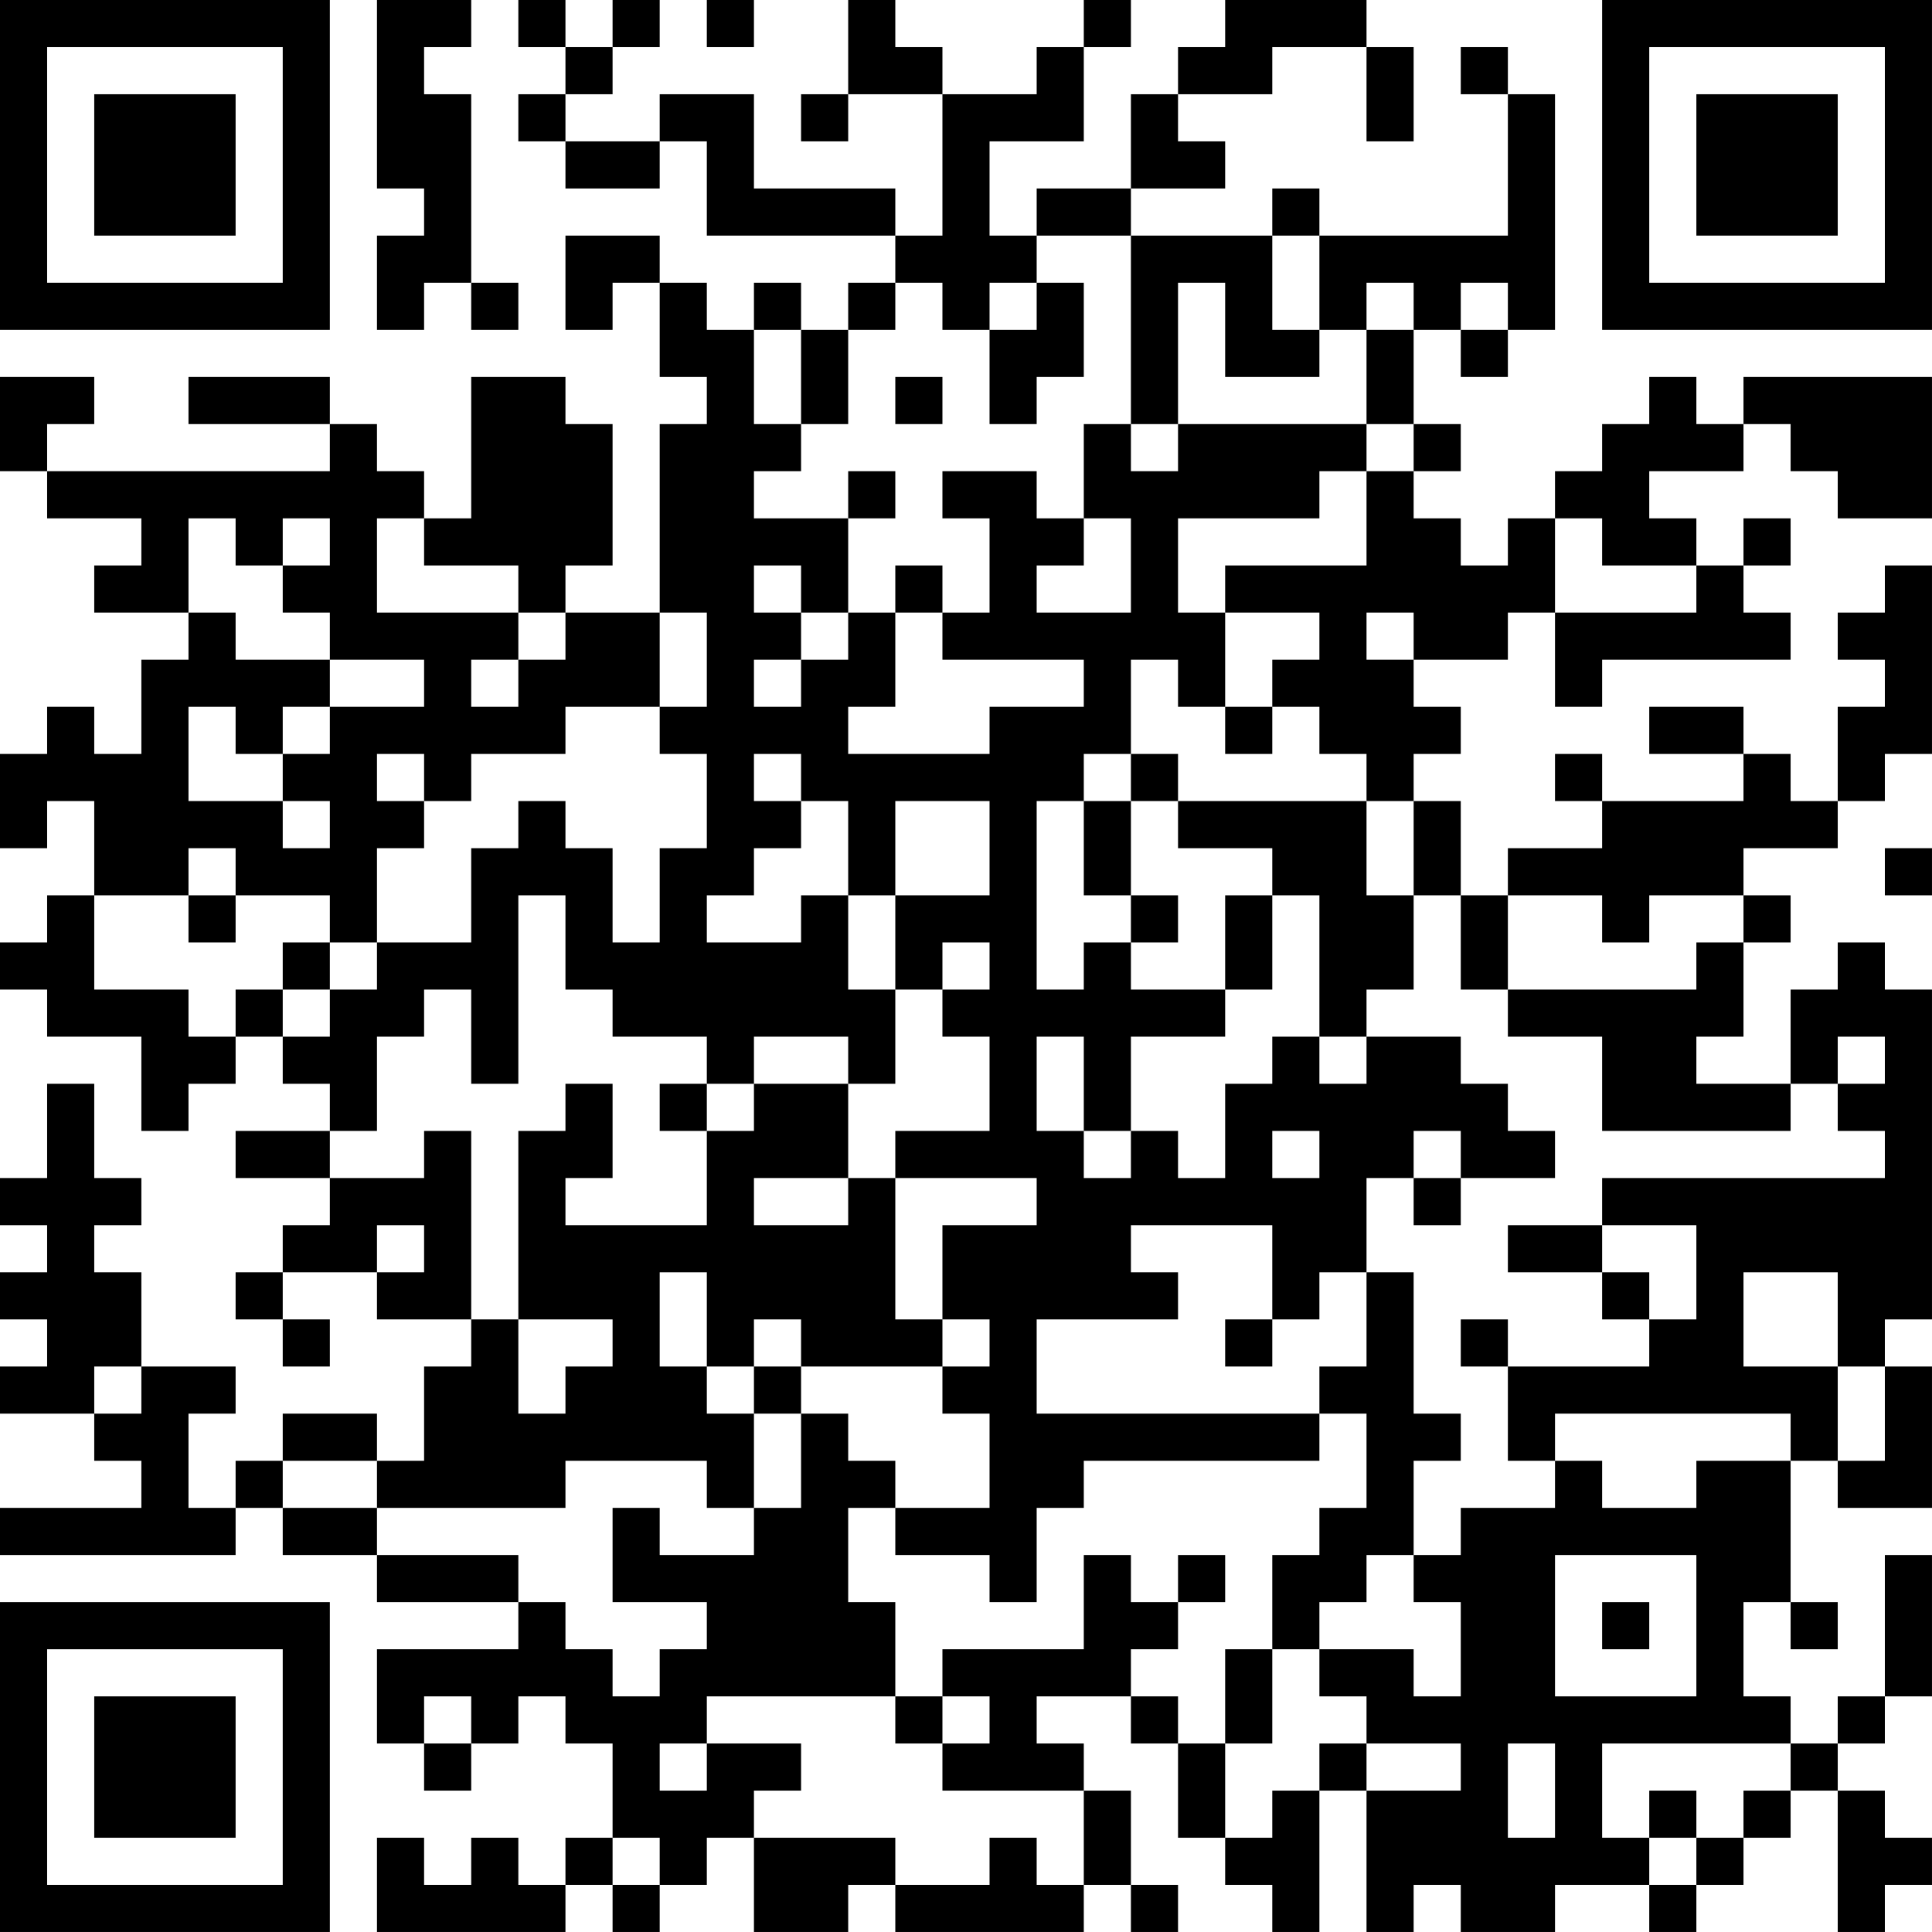
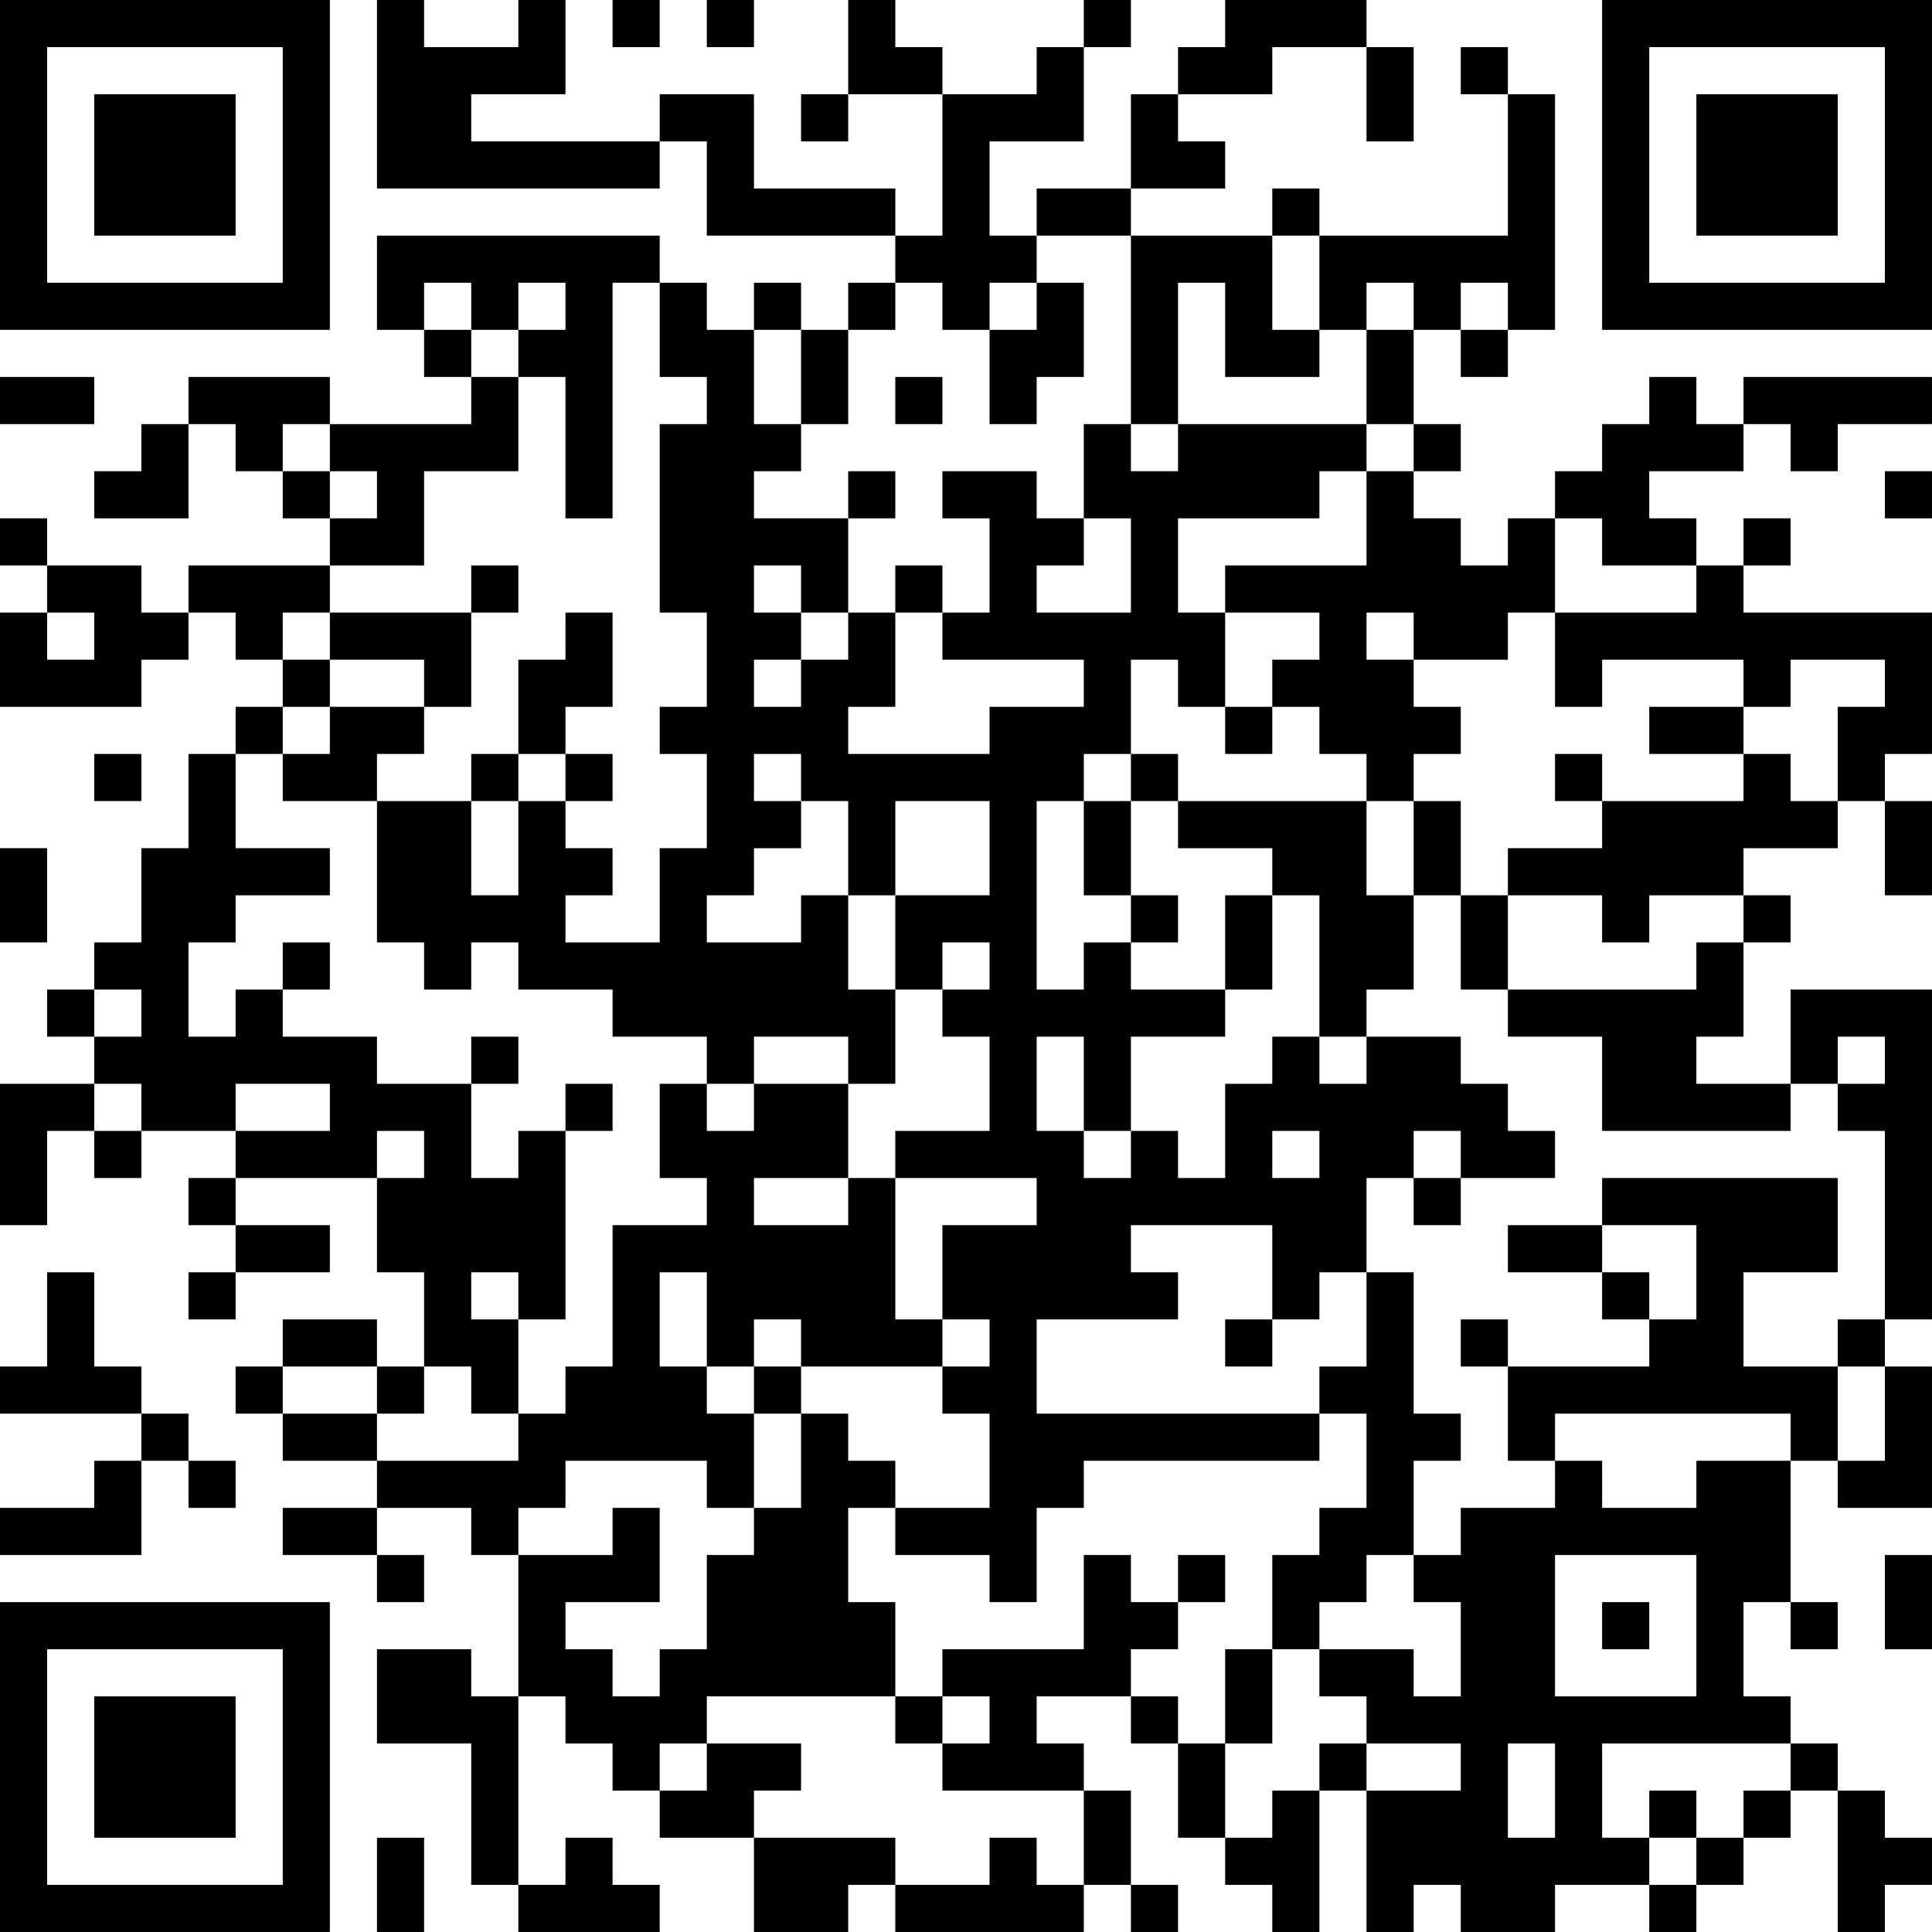
<svg xmlns="http://www.w3.org/2000/svg" version="1.1" width="500" height="500" viewBox="0 0 500 500">
  <rect x="0" y="0" width="500" height="500" fill="#ffffff" />
  <g transform="scale(12.195)">
    <g transform="translate(0,0)">
-       <path fill-rule="evenodd" d="M8 0L8 4L9 4L9 5L8 5L8 7L9 7L9 6L10 6L10 7L11 7L11 6L10 6L10 2L9 2L9 1L10 1L10 0ZM11 0L11 1L12 1L12 2L11 2L11 3L12 3L12 4L14 4L14 3L15 3L15 5L19 5L19 6L18 6L18 7L17 7L17 6L16 6L16 7L15 7L15 6L14 6L14 5L12 5L12 7L13 7L13 6L14 6L14 8L15 8L15 9L14 9L14 13L12 13L12 12L13 12L13 9L12 9L12 8L10 8L10 11L9 11L9 10L8 10L8 9L7 9L7 8L4 8L4 9L7 9L7 10L1 10L1 9L2 9L2 8L0 8L0 10L1 10L1 11L3 11L3 12L2 12L2 13L4 13L4 14L3 14L3 16L2 16L2 15L1 15L1 16L0 16L0 18L1 18L1 17L2 17L2 19L1 19L1 20L0 20L0 21L1 21L1 22L3 22L3 24L4 24L4 23L5 23L5 22L6 22L6 23L7 23L7 24L5 24L5 25L7 25L7 26L6 26L6 27L5 27L5 28L6 28L6 29L7 29L7 28L6 28L6 27L8 27L8 28L10 28L10 29L9 29L9 31L8 31L8 30L6 30L6 31L5 31L5 32L4 32L4 30L5 30L5 29L3 29L3 27L2 27L2 26L3 26L3 25L2 25L2 23L1 23L1 25L0 25L0 26L1 26L1 27L0 27L0 28L1 28L1 29L0 29L0 30L2 30L2 31L3 31L3 32L0 32L0 33L5 33L5 32L6 32L6 33L8 33L8 34L11 34L11 35L8 35L8 37L9 37L9 38L10 38L10 37L11 37L11 36L12 36L12 37L13 37L13 39L12 39L12 40L11 40L11 39L10 39L10 40L9 40L9 39L8 39L8 41L12 41L12 40L13 40L13 41L14 41L14 40L15 40L15 39L16 39L16 41L18 41L18 40L19 40L19 41L23 41L23 40L24 40L24 41L25 41L25 40L24 40L24 38L23 38L23 37L22 37L22 36L24 36L24 37L25 37L25 39L26 39L26 40L27 40L27 41L28 41L28 38L29 38L29 41L30 41L30 40L31 40L31 41L33 41L33 40L35 40L35 41L36 41L36 40L37 40L37 39L38 39L38 38L39 38L39 41L40 41L40 40L41 40L41 39L40 39L40 38L39 38L39 37L40 37L40 36L41 36L41 33L40 33L40 36L39 36L39 37L38 37L38 36L37 36L37 34L38 34L38 35L39 35L39 34L38 34L38 31L39 31L39 32L41 32L41 29L40 29L40 28L41 28L41 21L40 21L40 20L39 20L39 21L38 21L38 23L36 23L36 22L37 22L37 20L38 20L38 19L37 19L37 18L39 18L39 17L40 17L40 16L41 16L41 12L40 12L40 13L39 13L39 14L40 14L40 15L39 15L39 17L38 17L38 16L37 16L37 15L35 15L35 16L37 16L37 17L34 17L34 16L33 16L33 17L34 17L34 18L32 18L32 19L31 19L31 17L30 17L30 16L31 16L31 15L30 15L30 14L32 14L32 13L33 13L33 15L34 15L34 14L38 14L38 13L37 13L37 12L38 12L38 11L37 11L37 12L36 12L36 11L35 11L35 10L37 10L37 9L38 9L38 10L39 10L39 11L41 11L41 8L37 8L37 9L36 9L36 8L35 8L35 9L34 9L34 10L33 10L33 11L32 11L32 12L31 12L31 11L30 11L30 10L31 10L31 9L30 9L30 7L31 7L31 8L32 8L32 7L33 7L33 2L32 2L32 1L31 1L31 2L32 2L32 5L28 5L28 4L27 4L27 5L24 5L24 4L26 4L26 3L25 3L25 2L27 2L27 1L29 1L29 3L30 3L30 1L29 1L29 0L26 0L26 1L25 1L25 2L24 2L24 4L22 4L22 5L21 5L21 3L23 3L23 1L24 1L24 0L23 0L23 1L22 1L22 2L20 2L20 1L19 1L19 0L18 0L18 2L17 2L17 3L18 3L18 2L20 2L20 5L19 5L19 4L16 4L16 2L14 2L14 3L12 3L12 2L13 2L13 1L14 1L14 0L13 0L13 1L12 1L12 0ZM15 0L15 1L16 1L16 0ZM22 5L22 6L21 6L21 7L20 7L20 6L19 6L19 7L18 7L18 9L17 9L17 7L16 7L16 9L17 9L17 10L16 10L16 11L18 11L18 13L17 13L17 12L16 12L16 13L17 13L17 14L16 14L16 15L17 15L17 14L18 14L18 13L19 13L19 15L18 15L18 16L21 16L21 15L23 15L23 14L20 14L20 13L21 13L21 11L20 11L20 10L22 10L22 11L23 11L23 12L22 12L22 13L24 13L24 11L23 11L23 9L24 9L24 10L25 10L25 9L29 9L29 10L28 10L28 11L25 11L25 13L26 13L26 15L25 15L25 14L24 14L24 16L23 16L23 17L22 17L22 21L23 21L23 20L24 20L24 21L26 21L26 22L24 22L24 24L23 24L23 22L22 22L22 24L23 24L23 25L24 25L24 24L25 24L25 25L26 25L26 23L27 23L27 22L28 22L28 23L29 23L29 22L31 22L31 23L32 23L32 24L33 24L33 25L31 25L31 24L30 24L30 25L29 25L29 27L28 27L28 28L27 28L27 26L24 26L24 27L25 27L25 28L22 28L22 30L28 30L28 31L23 31L23 32L22 32L22 34L21 34L21 33L19 33L19 32L21 32L21 30L20 30L20 29L21 29L21 28L20 28L20 26L22 26L22 25L19 25L19 24L21 24L21 22L20 22L20 21L21 21L21 20L20 20L20 21L19 21L19 19L21 19L21 17L19 17L19 19L18 19L18 17L17 17L17 16L16 16L16 17L17 17L17 18L16 18L16 19L15 19L15 20L17 20L17 19L18 19L18 21L19 21L19 23L18 23L18 22L16 22L16 23L15 23L15 22L13 22L13 21L12 21L12 19L11 19L11 23L10 23L10 21L9 21L9 22L8 22L8 24L7 24L7 25L9 25L9 24L10 24L10 28L11 28L11 30L12 30L12 29L13 29L13 28L11 28L11 24L12 24L12 23L13 23L13 25L12 25L12 26L15 26L15 24L16 24L16 23L18 23L18 25L16 25L16 26L18 26L18 25L19 25L19 28L20 28L20 29L17 29L17 28L16 28L16 29L15 29L15 27L14 27L14 29L15 29L15 30L16 30L16 32L15 32L15 31L12 31L12 32L8 32L8 31L6 31L6 32L8 32L8 33L11 33L11 34L12 34L12 35L13 35L13 36L14 36L14 35L15 35L15 34L13 34L13 32L14 32L14 33L16 33L16 32L17 32L17 30L18 30L18 31L19 31L19 32L18 32L18 34L19 34L19 36L15 36L15 37L14 37L14 38L15 38L15 37L17 37L17 38L16 38L16 39L19 39L19 40L21 40L21 39L22 39L22 40L23 40L23 38L20 38L20 37L21 37L21 36L20 36L20 35L23 35L23 33L24 33L24 34L25 34L25 35L24 35L24 36L25 36L25 37L26 37L26 39L27 39L27 38L28 38L28 37L29 37L29 38L31 38L31 37L29 37L29 36L28 36L28 35L30 35L30 36L31 36L31 34L30 34L30 33L31 33L31 32L33 32L33 31L34 31L34 32L36 32L36 31L38 31L38 30L33 30L33 31L32 31L32 29L35 29L35 28L36 28L36 26L34 26L34 25L40 25L40 24L39 24L39 23L40 23L40 22L39 22L39 23L38 23L38 24L34 24L34 22L32 22L32 21L36 21L36 20L37 20L37 19L35 19L35 20L34 20L34 19L32 19L32 21L31 21L31 19L30 19L30 17L29 17L29 16L28 16L28 15L27 15L27 14L28 14L28 13L26 13L26 12L29 12L29 10L30 10L30 9L29 9L29 7L30 7L30 6L29 6L29 7L28 7L28 5L27 5L27 7L28 7L28 8L26 8L26 6L25 6L25 9L24 9L24 5ZM22 6L22 7L21 7L21 9L22 9L22 8L23 8L23 6ZM31 6L31 7L32 7L32 6ZM19 8L19 9L20 9L20 8ZM18 10L18 11L19 11L19 10ZM4 11L4 13L5 13L5 14L7 14L7 15L6 15L6 16L5 16L5 15L4 15L4 17L6 17L6 18L7 18L7 17L6 17L6 16L7 16L7 15L9 15L9 14L7 14L7 13L6 13L6 12L7 12L7 11L6 11L6 12L5 12L5 11ZM8 11L8 13L11 13L11 14L10 14L10 15L11 15L11 14L12 14L12 13L11 13L11 12L9 12L9 11ZM33 11L33 13L36 13L36 12L34 12L34 11ZM19 12L19 13L20 13L20 12ZM14 13L14 15L12 15L12 16L10 16L10 17L9 17L9 16L8 16L8 17L9 17L9 18L8 18L8 20L7 20L7 19L5 19L5 18L4 18L4 19L2 19L2 21L4 21L4 22L5 22L5 21L6 21L6 22L7 22L7 21L8 21L8 20L10 20L10 18L11 18L11 17L12 17L12 18L13 18L13 20L14 20L14 18L15 18L15 16L14 16L14 15L15 15L15 13ZM29 13L29 14L30 14L30 13ZM26 15L26 16L27 16L27 15ZM24 16L24 17L23 17L23 19L24 19L24 20L25 20L25 19L24 19L24 17L25 17L25 18L27 18L27 19L26 19L26 21L27 21L27 19L28 19L28 22L29 22L29 21L30 21L30 19L29 19L29 17L25 17L25 16ZM40 18L40 19L41 19L41 18ZM4 19L4 20L5 20L5 19ZM6 20L6 21L7 21L7 20ZM14 23L14 24L15 24L15 23ZM27 24L27 25L28 25L28 24ZM30 25L30 26L31 26L31 25ZM8 26L8 27L9 27L9 26ZM32 26L32 27L34 27L34 28L35 28L35 27L34 27L34 26ZM29 27L29 29L28 29L28 30L29 30L29 32L28 32L28 33L27 33L27 35L26 35L26 37L27 37L27 35L28 35L28 34L29 34L29 33L30 33L30 31L31 31L31 30L30 30L30 27ZM37 27L37 29L39 29L39 31L40 31L40 29L39 29L39 27ZM26 28L26 29L27 29L27 28ZM31 28L31 29L32 29L32 28ZM2 29L2 30L3 30L3 29ZM16 29L16 30L17 30L17 29ZM25 33L25 34L26 34L26 33ZM33 33L33 36L36 36L36 33ZM34 34L34 35L35 35L35 34ZM9 36L9 37L10 37L10 36ZM19 36L19 37L20 37L20 36ZM32 37L32 39L33 39L33 37ZM34 37L34 39L35 39L35 40L36 40L36 39L37 39L37 38L38 38L38 37ZM35 38L35 39L36 39L36 38ZM13 39L13 40L14 40L14 39ZM0 0L0 7L7 7L7 0ZM1 1L1 6L6 6L6 1ZM2 2L2 5L5 5L5 2ZM41 0L34 0L34 7L41 7ZM40 1L35 1L35 6L40 6ZM39 2L36 2L36 5L39 5ZM0 41L7 41L7 34L0 34ZM1 40L6 40L6 35L1 35ZM2 39L5 39L5 36L2 36Z" fill="#000000" />
+       <path fill-rule="evenodd" d="M8 0L8 4L14 4L14 3L15 3L15 5L19 5L19 6L18 6L18 7L17 7L17 6L16 6L16 7L15 7L15 6L14 6L14 5L8 5L8 7L9 7L9 8L10 8L10 9L7 9L7 8L4 8L4 9L3 9L3 10L2 10L2 11L4 11L4 9L5 9L5 10L6 10L6 11L7 11L7 12L4 12L4 13L3 13L3 12L1 12L1 11L0 11L0 12L1 12L1 13L0 13L0 15L3 15L3 14L4 14L4 13L5 13L5 14L6 14L6 15L5 15L5 16L4 16L4 18L3 18L3 20L2 20L2 21L1 21L1 22L2 22L2 23L0 23L0 26L1 26L1 24L2 24L2 25L3 25L3 24L5 24L5 25L4 25L4 26L5 26L5 27L4 27L4 28L5 28L5 27L7 27L7 26L5 26L5 25L8 25L8 27L9 27L9 29L8 29L8 28L6 28L6 29L5 29L5 30L6 30L6 31L8 31L8 32L6 32L6 33L8 33L8 34L9 34L9 33L8 33L8 32L10 32L10 33L11 33L11 36L10 36L10 35L8 35L8 37L10 37L10 40L11 40L11 41L14 41L14 40L13 40L13 39L12 39L12 40L11 40L11 36L12 36L12 37L13 37L13 38L14 38L14 39L16 39L16 41L18 41L18 40L19 40L19 41L23 41L23 40L24 40L24 41L25 41L25 40L24 40L24 38L23 38L23 37L22 37L22 36L24 36L24 37L25 37L25 39L26 39L26 40L27 40L27 41L28 41L28 38L29 38L29 41L30 41L30 40L31 40L31 41L33 41L33 40L35 40L35 41L36 41L36 40L37 40L37 39L38 39L38 38L39 38L39 41L40 41L40 40L41 40L41 39L40 39L40 38L39 38L39 37L38 37L38 36L37 36L37 34L38 34L38 35L39 35L39 34L38 34L38 31L39 31L39 32L41 32L41 29L40 29L40 28L41 28L41 21L38 21L38 23L36 23L36 22L37 22L37 20L38 20L38 19L37 19L37 18L39 18L39 17L40 17L40 19L41 19L41 17L40 17L40 16L41 16L41 13L37 13L37 12L38 12L38 11L37 11L37 12L36 12L36 11L35 11L35 10L37 10L37 9L38 9L38 10L39 10L39 9L41 9L41 8L37 8L37 9L36 9L36 8L35 8L35 9L34 9L34 10L33 10L33 11L32 11L32 12L31 12L31 11L30 11L30 10L31 10L31 9L30 9L30 7L31 7L31 8L32 8L32 7L33 7L33 2L32 2L32 1L31 1L31 2L32 2L32 5L28 5L28 4L27 4L27 5L24 5L24 4L26 4L26 3L25 3L25 2L27 2L27 1L29 1L29 3L30 3L30 1L29 1L29 0L26 0L26 1L25 1L25 2L24 2L24 4L22 4L22 5L21 5L21 3L23 3L23 1L24 1L24 0L23 0L23 1L22 1L22 2L20 2L20 1L19 1L19 0L18 0L18 2L17 2L17 3L18 3L18 2L20 2L20 5L19 5L19 4L16 4L16 2L14 2L14 3L10 3L10 2L12 2L12 0L11 0L11 1L9 1L9 0ZM13 0L13 1L14 1L14 0ZM15 0L15 1L16 1L16 0ZM22 5L22 6L21 6L21 7L20 7L20 6L19 6L19 7L18 7L18 9L17 9L17 7L16 7L16 9L17 9L17 10L16 10L16 11L18 11L18 13L17 13L17 12L16 12L16 13L17 13L17 14L16 14L16 15L17 15L17 14L18 14L18 13L19 13L19 15L18 15L18 16L21 16L21 15L23 15L23 14L20 14L20 13L21 13L21 11L20 11L20 10L22 10L22 11L23 11L23 12L22 12L22 13L24 13L24 11L23 11L23 9L24 9L24 10L25 10L25 9L29 9L29 10L28 10L28 11L25 11L25 13L26 13L26 15L25 15L25 14L24 14L24 16L23 16L23 17L22 17L22 21L23 21L23 20L24 20L24 21L26 21L26 22L24 22L24 24L23 24L23 22L22 22L22 24L23 24L23 25L24 25L24 24L25 24L25 25L26 25L26 23L27 23L27 22L28 22L28 23L29 23L29 22L31 22L31 23L32 23L32 24L33 24L33 25L31 25L31 24L30 24L30 25L29 25L29 27L28 27L28 28L27 28L27 26L24 26L24 27L25 27L25 28L22 28L22 30L28 30L28 31L23 31L23 32L22 32L22 34L21 34L21 33L19 33L19 32L21 32L21 30L20 30L20 29L21 29L21 28L20 28L20 26L22 26L22 25L19 25L19 24L21 24L21 22L20 22L20 21L21 21L21 20L20 20L20 21L19 21L19 19L21 19L21 17L19 17L19 19L18 19L18 17L17 17L17 16L16 16L16 17L17 17L17 18L16 18L16 19L15 19L15 20L17 20L17 19L18 19L18 21L19 21L19 23L18 23L18 22L16 22L16 23L15 23L15 22L13 22L13 21L11 21L11 20L10 20L10 21L9 21L9 20L8 20L8 17L10 17L10 19L11 19L11 17L12 17L12 18L13 18L13 19L12 19L12 20L14 20L14 18L15 18L15 16L14 16L14 15L15 15L15 13L14 13L14 9L15 9L15 8L14 8L14 6L13 6L13 11L12 11L12 8L11 8L11 7L12 7L12 6L11 6L11 7L10 7L10 6L9 6L9 7L10 7L10 8L11 8L11 10L9 10L9 12L7 12L7 13L6 13L6 14L7 14L7 15L6 15L6 16L5 16L5 18L7 18L7 19L5 19L5 20L4 20L4 22L5 22L5 21L6 21L6 22L8 22L8 23L10 23L10 25L11 25L11 24L12 24L12 28L11 28L11 27L10 27L10 28L11 28L11 30L10 30L10 29L9 29L9 30L8 30L8 29L6 29L6 30L8 30L8 31L11 31L11 30L12 30L12 29L13 29L13 26L15 26L15 25L14 25L14 23L15 23L15 24L16 24L16 23L18 23L18 25L16 25L16 26L18 26L18 25L19 25L19 28L20 28L20 29L17 29L17 28L16 28L16 29L15 29L15 27L14 27L14 29L15 29L15 30L16 30L16 32L15 32L15 31L12 31L12 32L11 32L11 33L13 33L13 32L14 32L14 34L12 34L12 35L13 35L13 36L14 36L14 35L15 35L15 33L16 33L16 32L17 32L17 30L18 30L18 31L19 31L19 32L18 32L18 34L19 34L19 36L15 36L15 37L14 37L14 38L15 38L15 37L17 37L17 38L16 38L16 39L19 39L19 40L21 40L21 39L22 39L22 40L23 40L23 38L20 38L20 37L21 37L21 36L20 36L20 35L23 35L23 33L24 33L24 34L25 34L25 35L24 35L24 36L25 36L25 37L26 37L26 39L27 39L27 38L28 38L28 37L29 37L29 38L31 38L31 37L29 37L29 36L28 36L28 35L30 35L30 36L31 36L31 34L30 34L30 33L31 33L31 32L33 32L33 31L34 31L34 32L36 32L36 31L38 31L38 30L33 30L33 31L32 31L32 29L35 29L35 28L36 28L36 26L34 26L34 25L39 25L39 27L37 27L37 29L39 29L39 31L40 31L40 29L39 29L39 28L40 28L40 24L39 24L39 23L40 23L40 22L39 22L39 23L38 23L38 24L34 24L34 22L32 22L32 21L36 21L36 20L37 20L37 19L35 19L35 20L34 20L34 19L32 19L32 18L34 18L34 17L37 17L37 16L38 16L38 17L39 17L39 15L40 15L40 14L38 14L38 15L37 15L37 14L34 14L34 15L33 15L33 13L36 13L36 12L34 12L34 11L33 11L33 13L32 13L32 14L30 14L30 13L29 13L29 14L30 14L30 15L31 15L31 16L30 16L30 17L29 17L29 16L28 16L28 15L27 15L27 14L28 14L28 13L26 13L26 12L29 12L29 10L30 10L30 9L29 9L29 7L30 7L30 6L29 6L29 7L28 7L28 5L27 5L27 7L28 7L28 8L26 8L26 6L25 6L25 9L24 9L24 5ZM22 6L22 7L21 7L21 9L22 9L22 8L23 8L23 6ZM31 6L31 7L32 7L32 6ZM0 8L0 9L2 9L2 8ZM19 8L19 9L20 9L20 8ZM6 9L6 10L7 10L7 11L8 11L8 10L7 10L7 9ZM18 10L18 11L19 11L19 10ZM40 10L40 11L41 11L41 10ZM10 12L10 13L7 13L7 14L9 14L9 15L7 15L7 16L6 16L6 17L8 17L8 16L9 16L9 15L10 15L10 13L11 13L11 12ZM19 12L19 13L20 13L20 12ZM1 13L1 14L2 14L2 13ZM12 13L12 14L11 14L11 16L10 16L10 17L11 17L11 16L12 16L12 17L13 17L13 16L12 16L12 15L13 15L13 13ZM26 15L26 16L27 16L27 15ZM35 15L35 16L37 16L37 15ZM2 16L2 17L3 17L3 16ZM24 16L24 17L23 17L23 19L24 19L24 20L25 20L25 19L24 19L24 17L25 17L25 18L27 18L27 19L26 19L26 21L27 21L27 19L28 19L28 22L29 22L29 21L30 21L30 19L31 19L31 21L32 21L32 19L31 19L31 17L30 17L30 19L29 19L29 17L25 17L25 16ZM33 16L33 17L34 17L34 16ZM0 18L0 20L1 20L1 18ZM6 20L6 21L7 21L7 20ZM2 21L2 22L3 22L3 21ZM10 22L10 23L11 23L11 22ZM2 23L2 24L3 24L3 23ZM5 23L5 24L7 24L7 23ZM12 23L12 24L13 24L13 23ZM8 24L8 25L9 25L9 24ZM27 24L27 25L28 25L28 24ZM30 25L30 26L31 26L31 25ZM32 26L32 27L34 27L34 28L35 28L35 27L34 27L34 26ZM1 27L1 29L0 29L0 30L3 30L3 31L2 31L2 32L0 32L0 33L3 33L3 31L4 31L4 32L5 32L5 31L4 31L4 30L3 30L3 29L2 29L2 27ZM29 27L29 29L28 29L28 30L29 30L29 32L28 32L28 33L27 33L27 35L26 35L26 37L27 37L27 35L28 35L28 34L29 34L29 33L30 33L30 31L31 31L31 30L30 30L30 27ZM26 28L26 29L27 29L27 28ZM31 28L31 29L32 29L32 28ZM16 29L16 30L17 30L17 29ZM25 33L25 34L26 34L26 33ZM33 33L33 36L36 36L36 33ZM40 33L40 35L41 35L41 33ZM34 34L34 35L35 35L35 34ZM19 36L19 37L20 37L20 36ZM32 37L32 39L33 39L33 37ZM34 37L34 39L35 39L35 40L36 40L36 39L37 39L37 38L38 38L38 37ZM35 38L35 39L36 39L36 38ZM8 39L8 41L9 41L9 39ZM0 0L0 7L7 7L7 0ZM1 1L1 6L6 6L6 1ZM2 2L2 5L5 5L5 2ZM41 0L34 0L34 7L41 7ZM40 1L35 1L35 6L40 6ZM39 2L36 2L36 5L39 5ZM0 41L7 41L7 34L0 34ZM1 40L6 40L6 35L1 35ZM2 39L5 39L5 36L2 36Z" fill="#000000" />
    </g>
  </g>
</svg>
